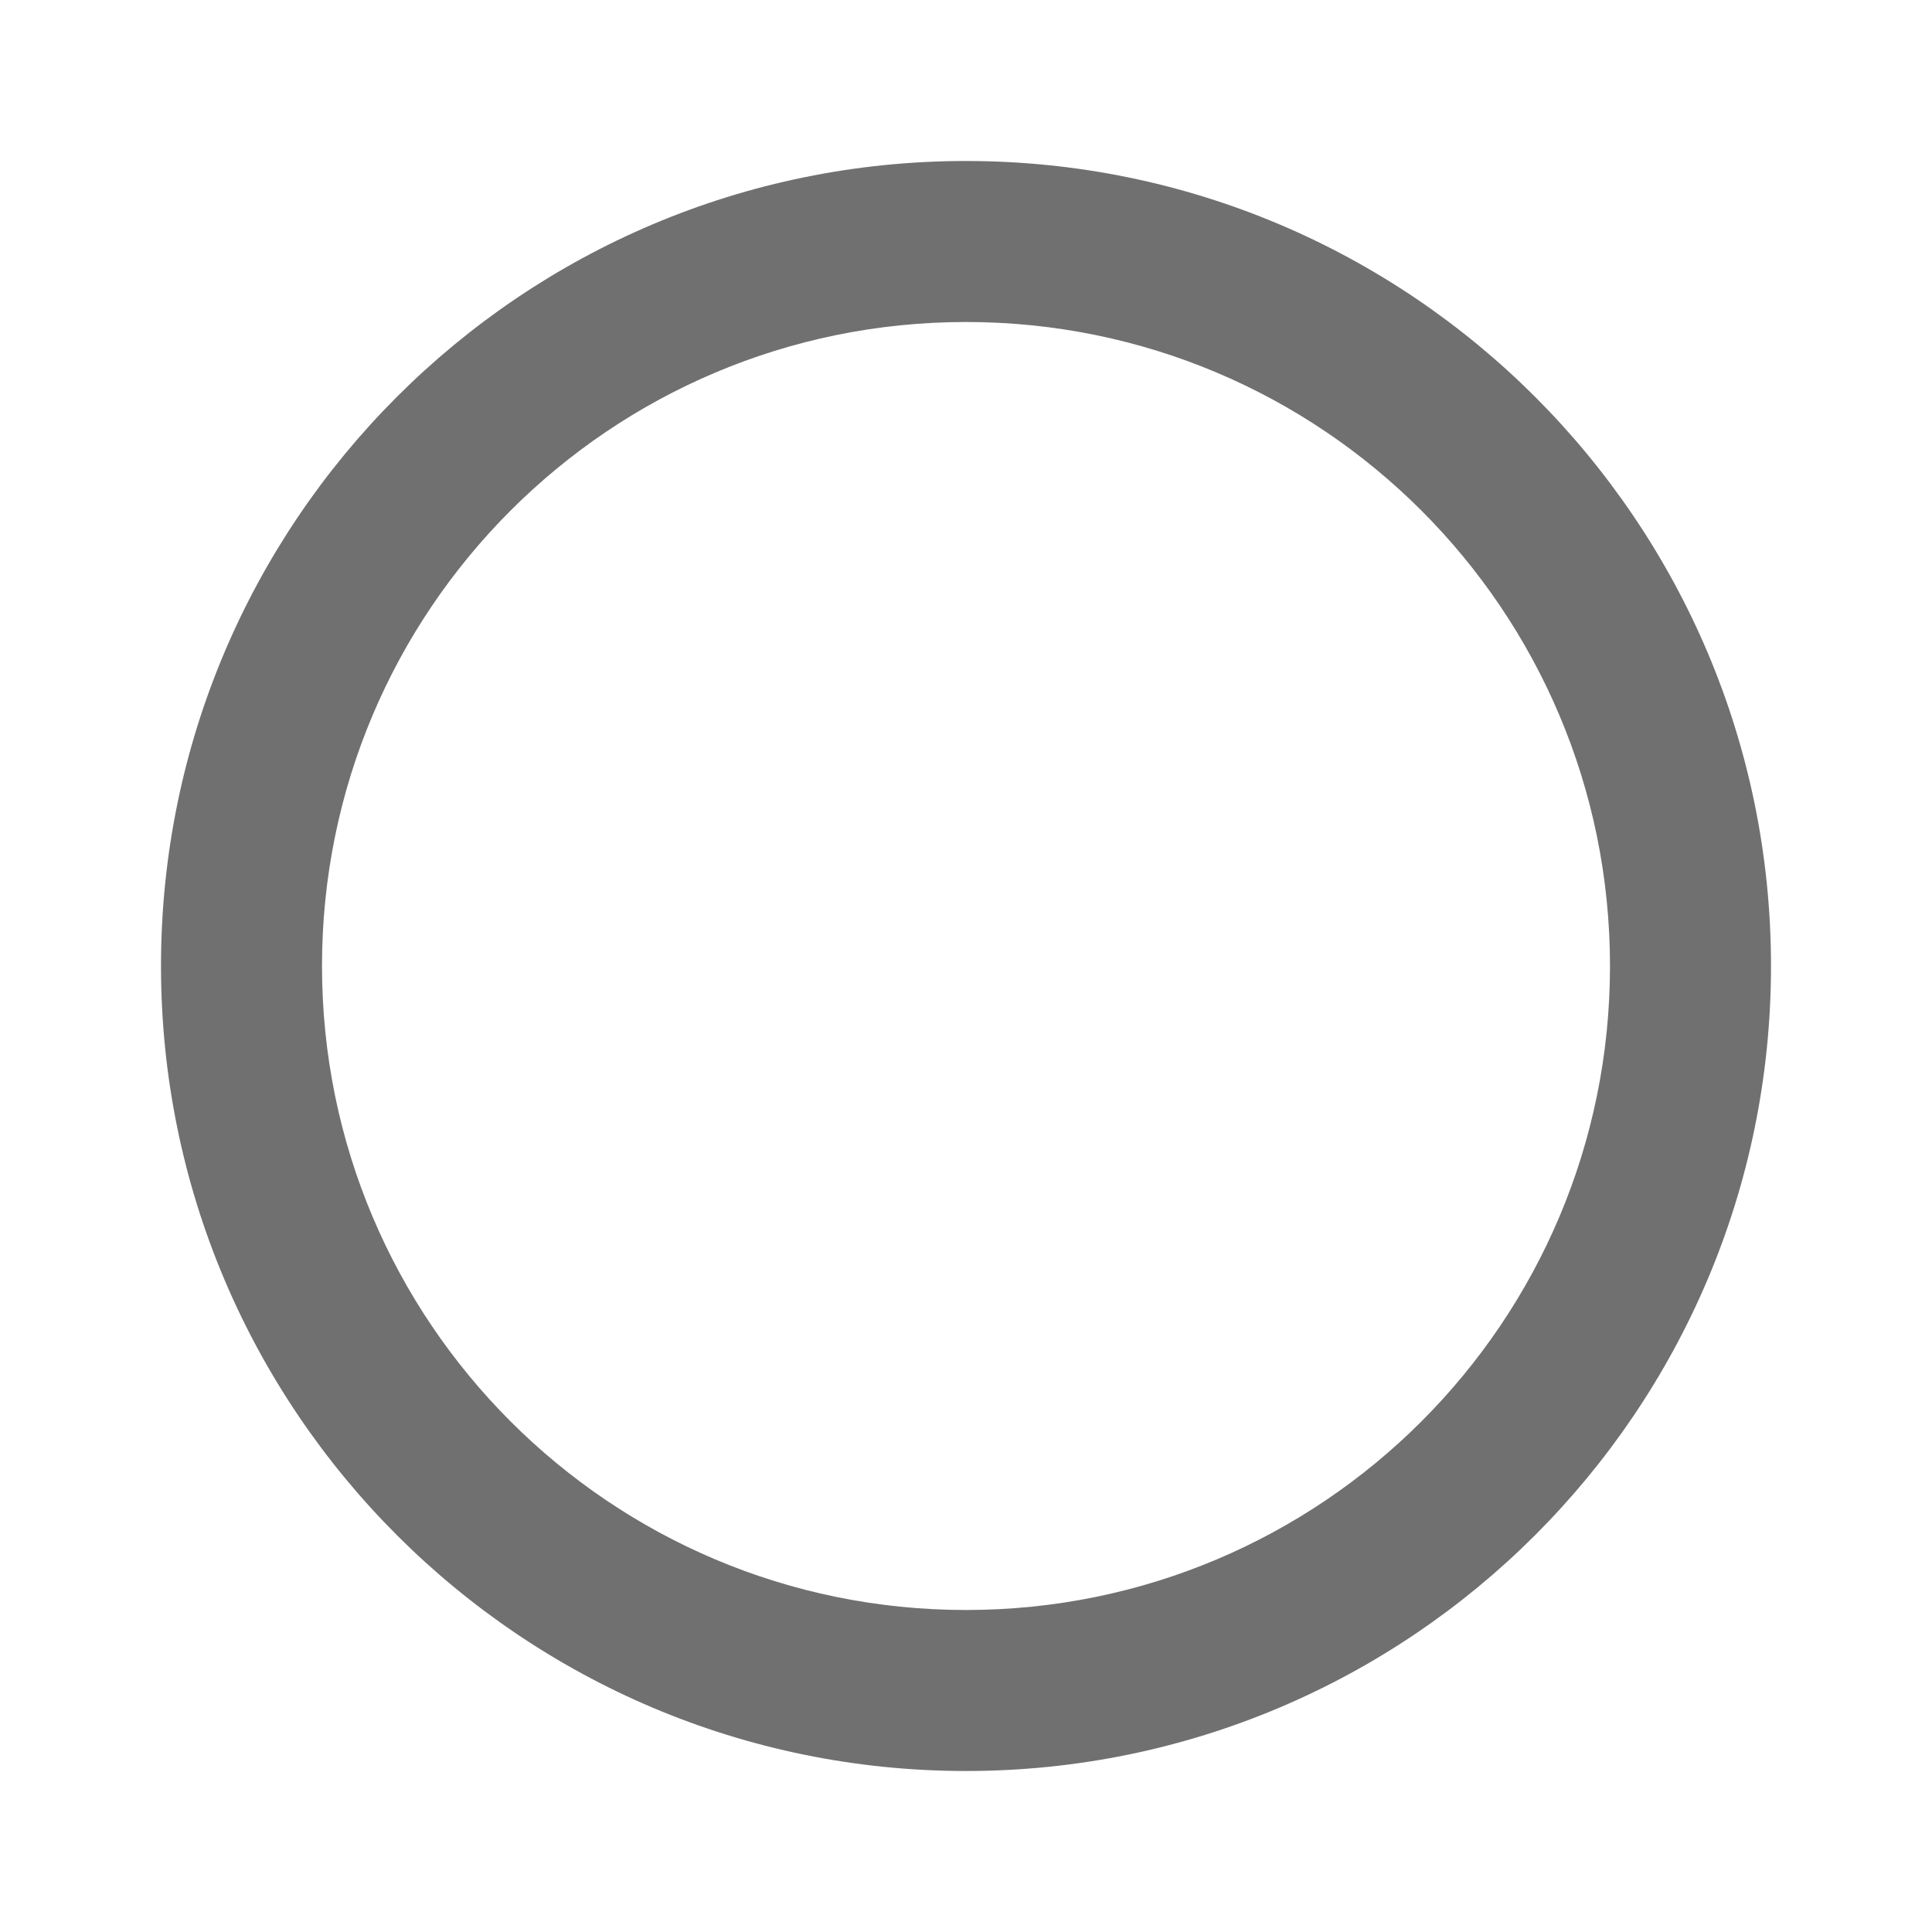
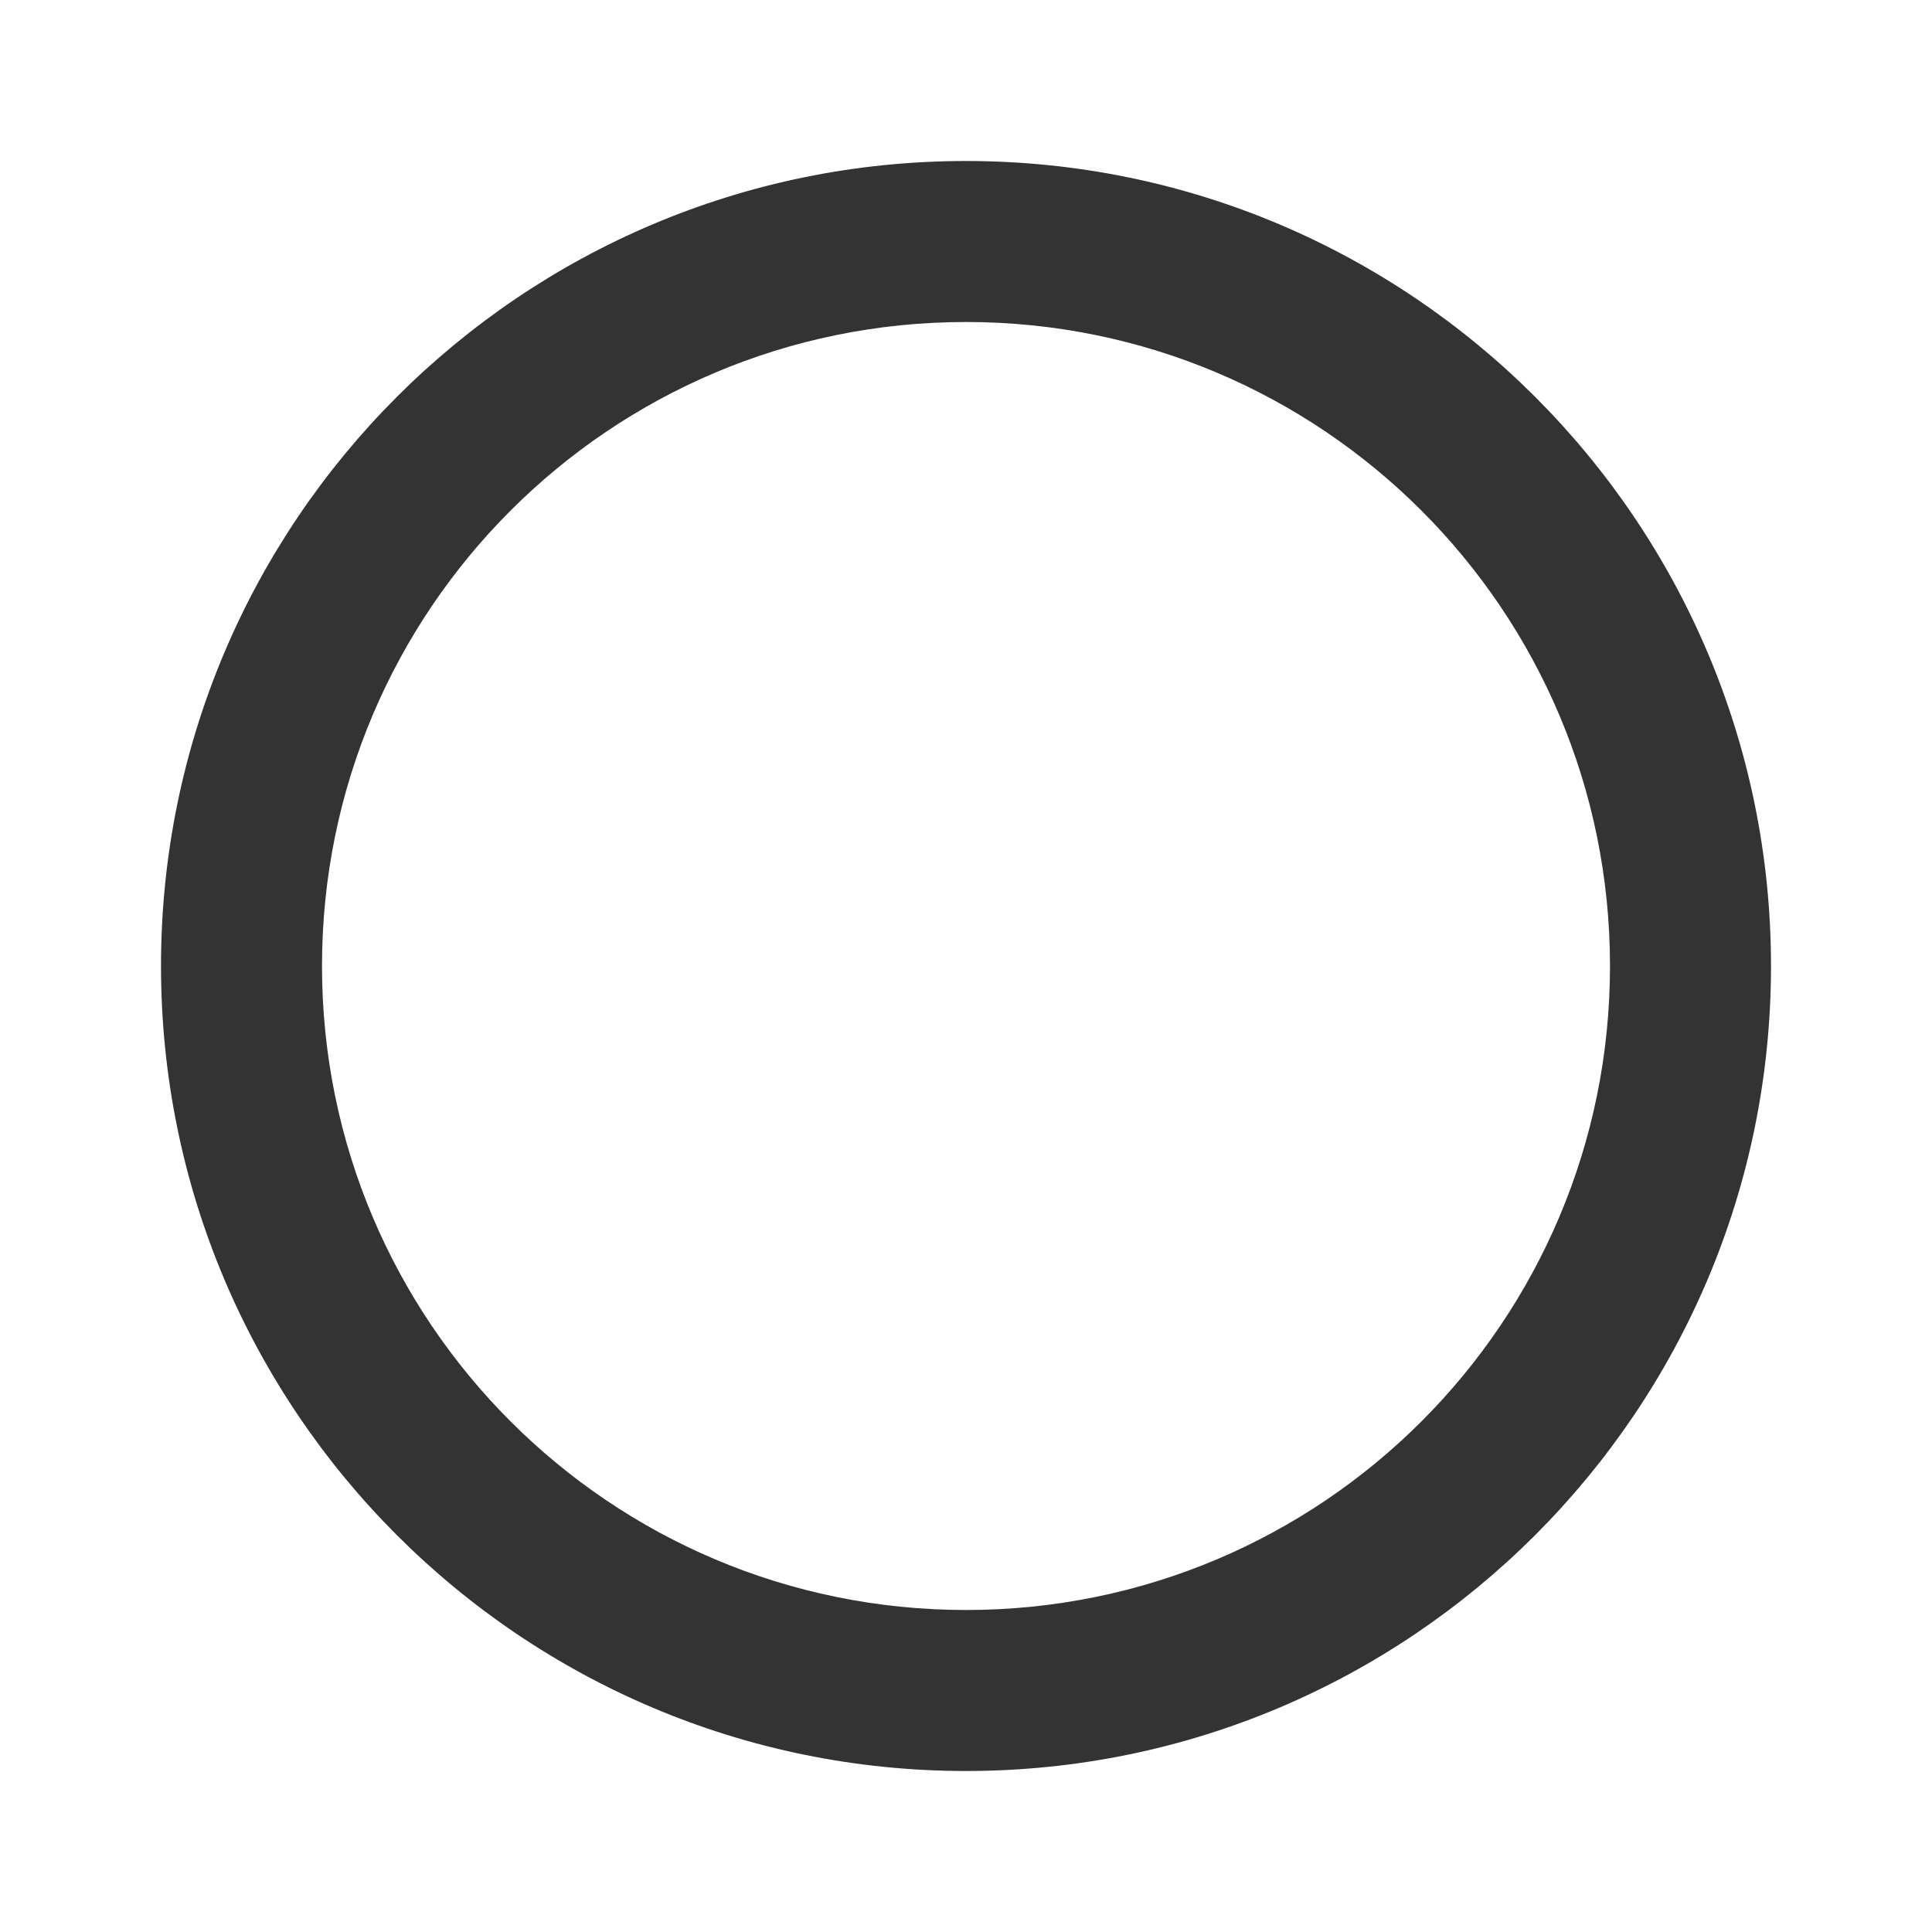
- <svg xmlns="http://www.w3.org/2000/svg" viewBox="0 0 24 24" id="vector" opacity="0.56">
-   <path id="path" d="M 12 2 C 6.48 2 2 6.48 2 12 C 2 17.52 6.48 22 12 22 C 17.52 22 22 17.52 22 12 C 22 6.48 17.52 2 12 2 Z M 12 20 C 7.58 20 4 16.42 4 12 C 4 7.58 7.58 4 12 4 C 16.42 4 20 7.58 20 12 C 20 16.42 16.42 20 12 20 Z" fill="#000000" />
+ <svg xmlns="http://www.w3.org/2000/svg" viewBox="0 0 24 24" id="vector" opacity="1">
+   <path id="path" d="M 12 2 C 6.48 2 2 6.48 2 12 C 2 17.52 6.48 22 12 22 C 17.52 22 22 17.52 22 12 C 22 6.48 17.52 2 12 2 Z M 12 20 C 7.58 20 4 16.42 4 12 C 4 7.58 7.58 4 12 4 C 16.42 4 20 7.58 20 12 C 20 16.42 16.42 20 12 20 Z" fill="#333333" />
</svg>
